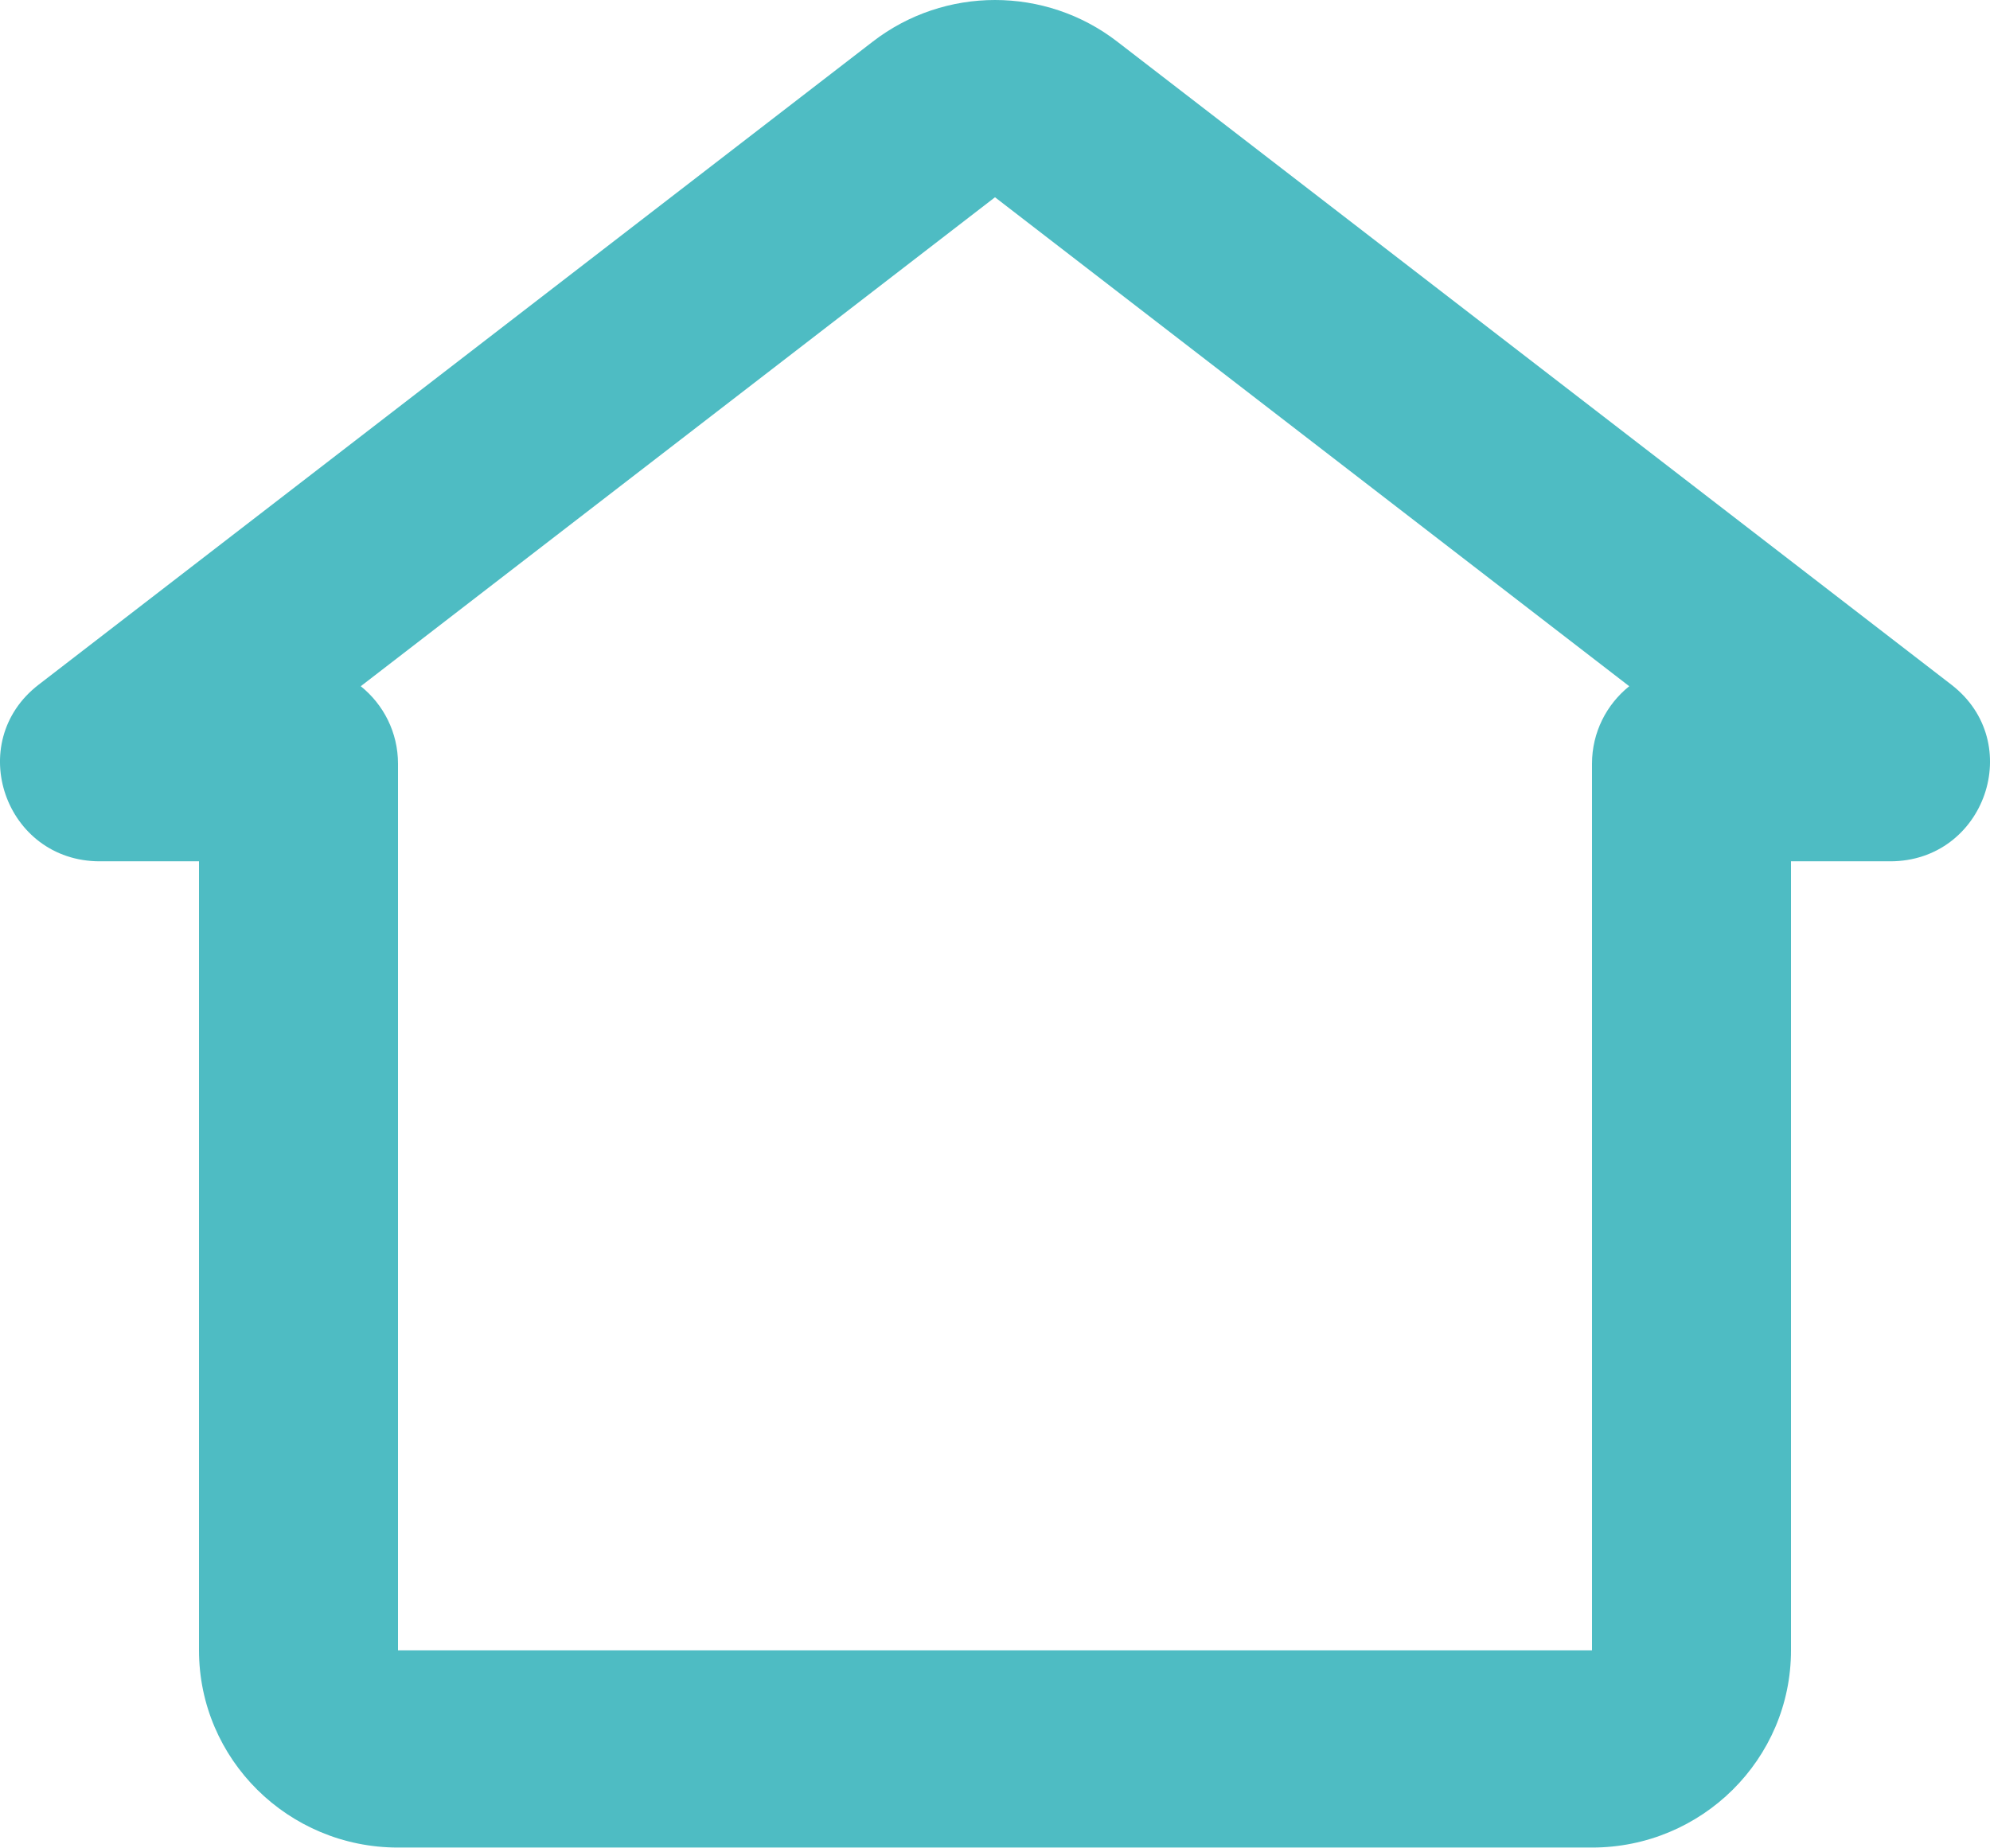
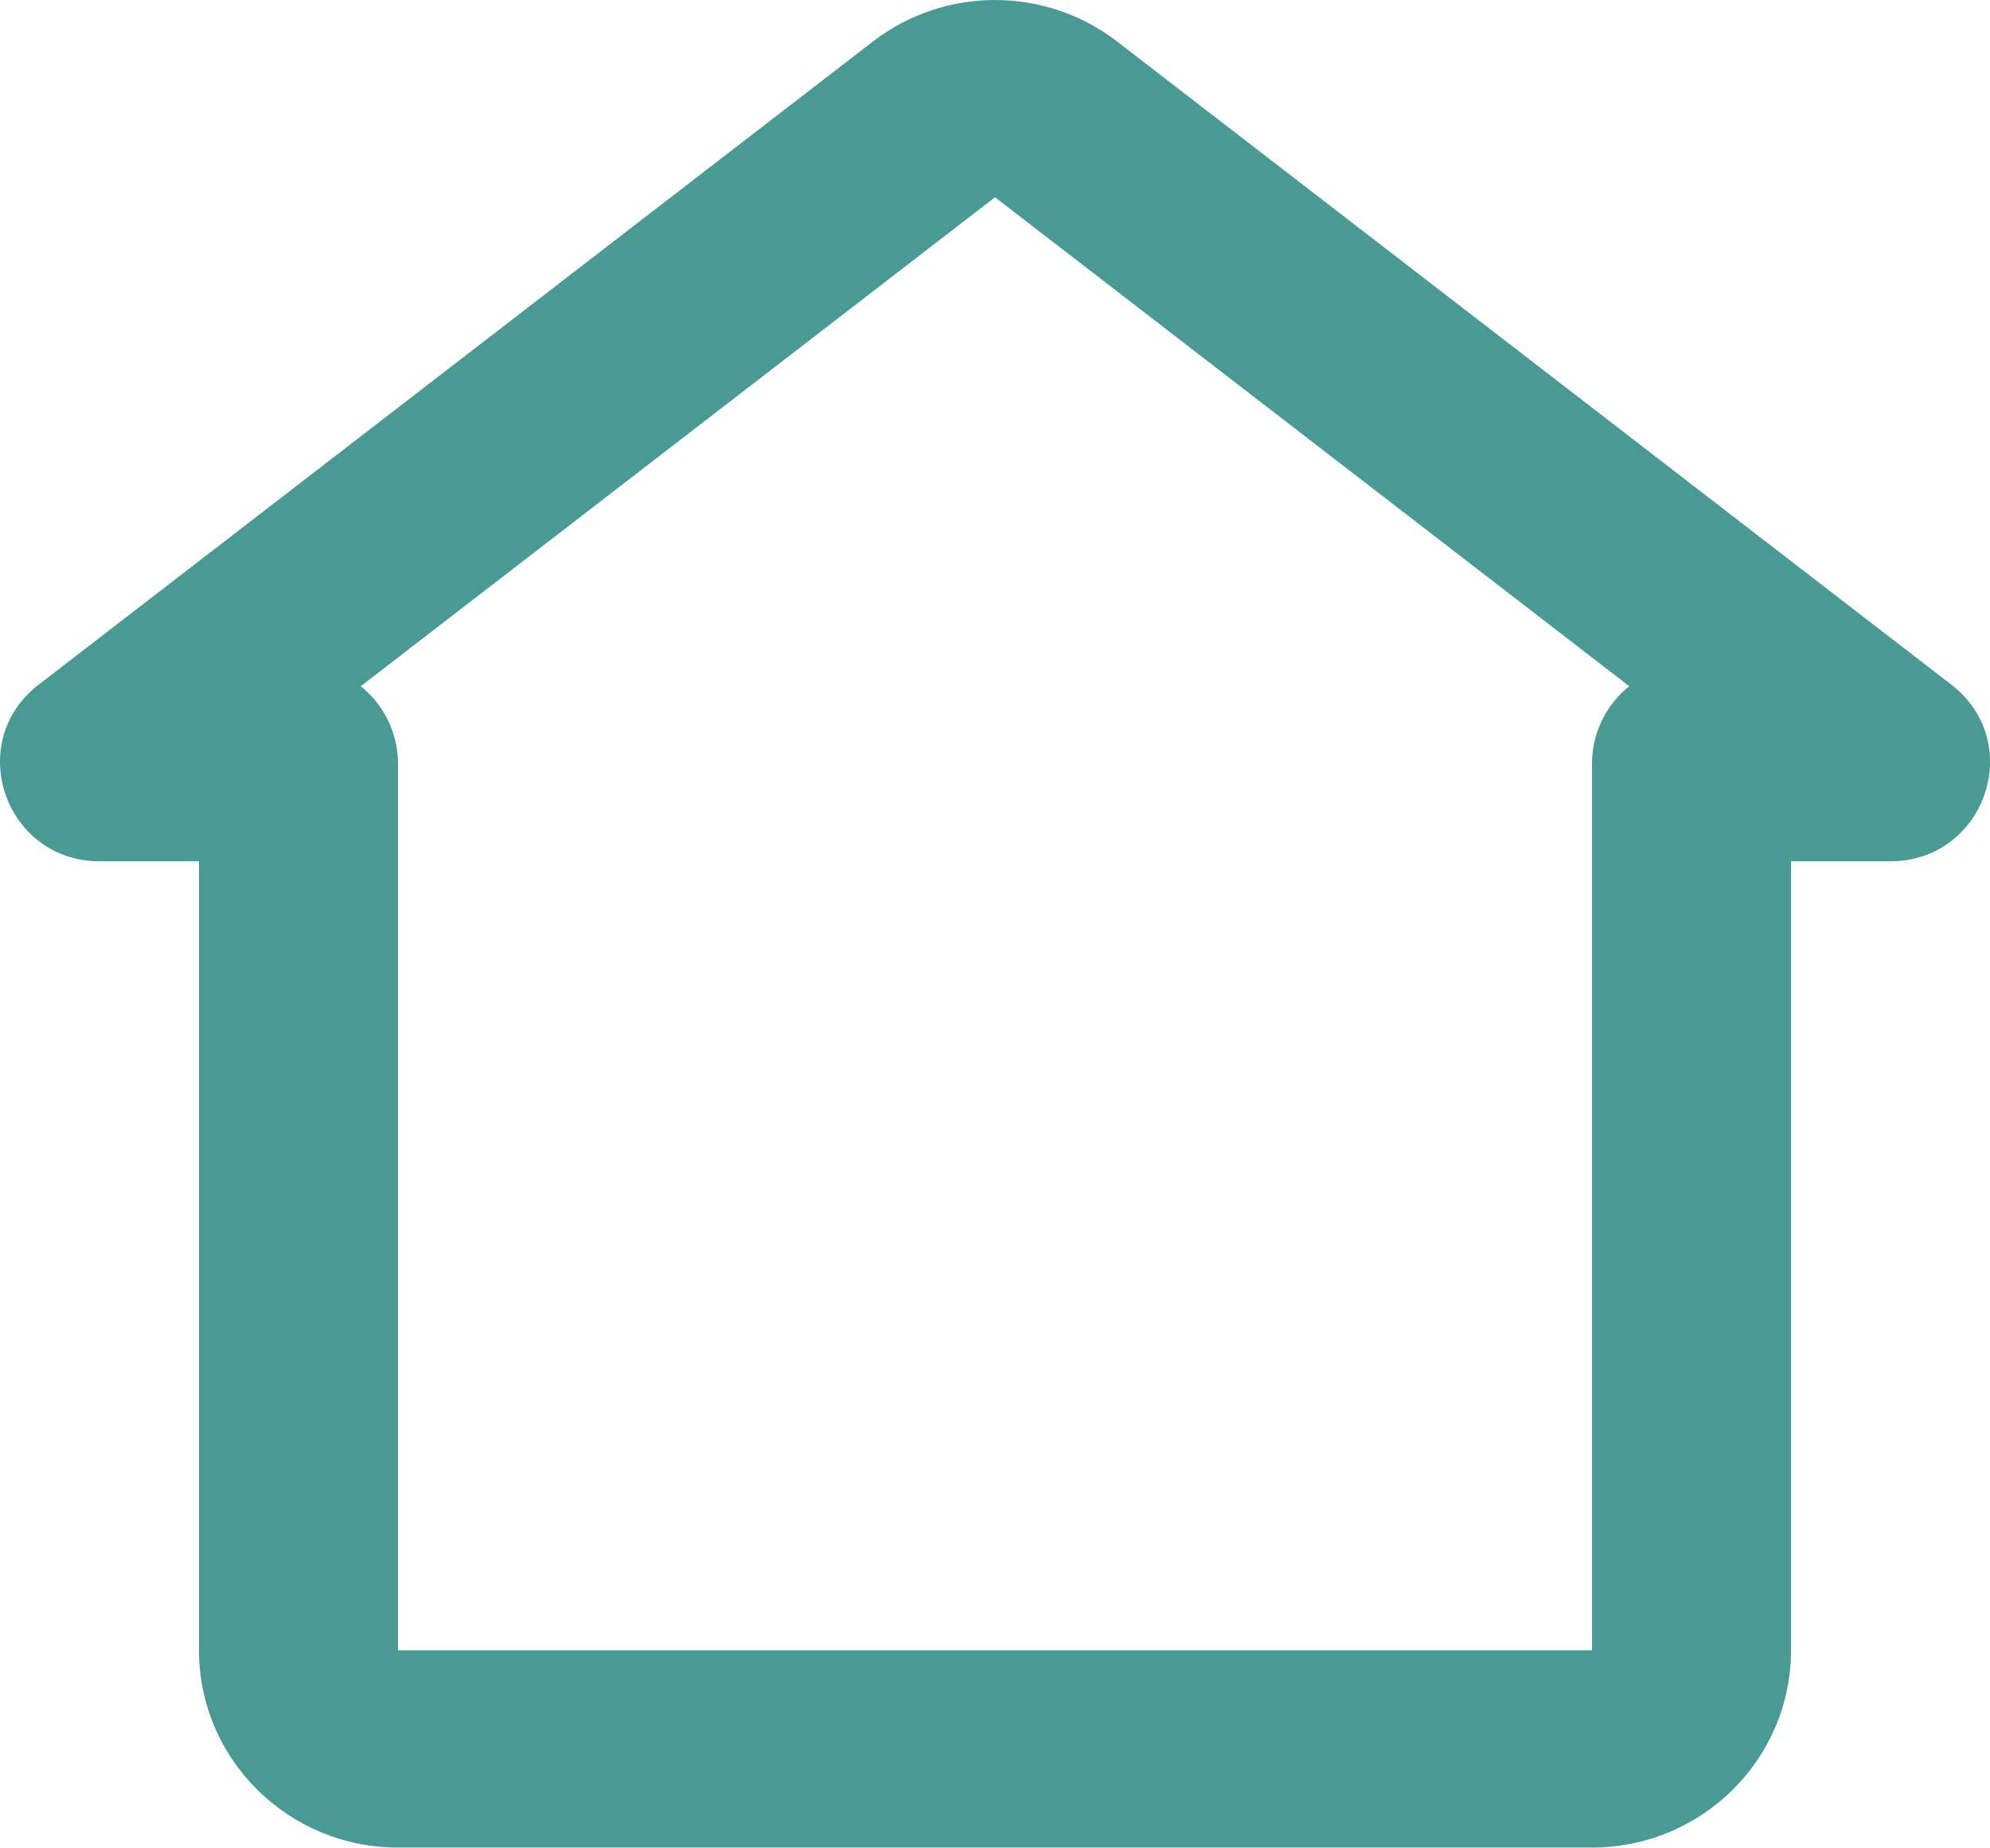
<svg xmlns="http://www.w3.org/2000/svg" width="28" height="26" viewBox="0 0 28 26" fill="none">
-   <path fill-rule="evenodd" clip-rule="evenodd" d="M12.281 0.585C13.292 -0.195 14.708 -0.195 15.719 0.585L27.456 9.635C28.511 10.448 27.929 12.121 26.596 12.121H25.2V23.224C25.2 24.757 23.946 26 22.4 26H5.6C4.054 26 2.8 24.757 2.8 23.224V12.121H1.404C0.07 12.121 -0.51 10.447 0.544 9.635L12.281 0.585ZM5.076 9.657C5.396 9.914 5.6 10.307 5.6 10.747V23.224H22.4V10.747C22.4 10.307 22.604 9.914 22.924 9.657L14 2.776L5.076 9.657Z" fill="#4EBCC3" />
+   <path fill-rule="evenodd" clip-rule="evenodd" d="M12.281 0.585C13.292 -0.195 14.708 -0.195 15.719 0.585L27.456 9.635C28.511 10.448 27.929 12.121 26.596 12.121H25.2V23.224C25.2 24.757 23.946 26 22.4 26H5.6C4.054 26 2.8 24.757 2.8 23.224V12.121H1.404C0.07 12.121 -0.51 10.447 0.544 9.635L12.281 0.585ZM5.076 9.657C5.396 9.914 5.6 10.307 5.6 10.747V23.224H22.4V10.747C22.4 10.307 22.604 9.914 22.924 9.657L14 2.776L5.076 9.657Z" fill="#499A95" />
</svg>
